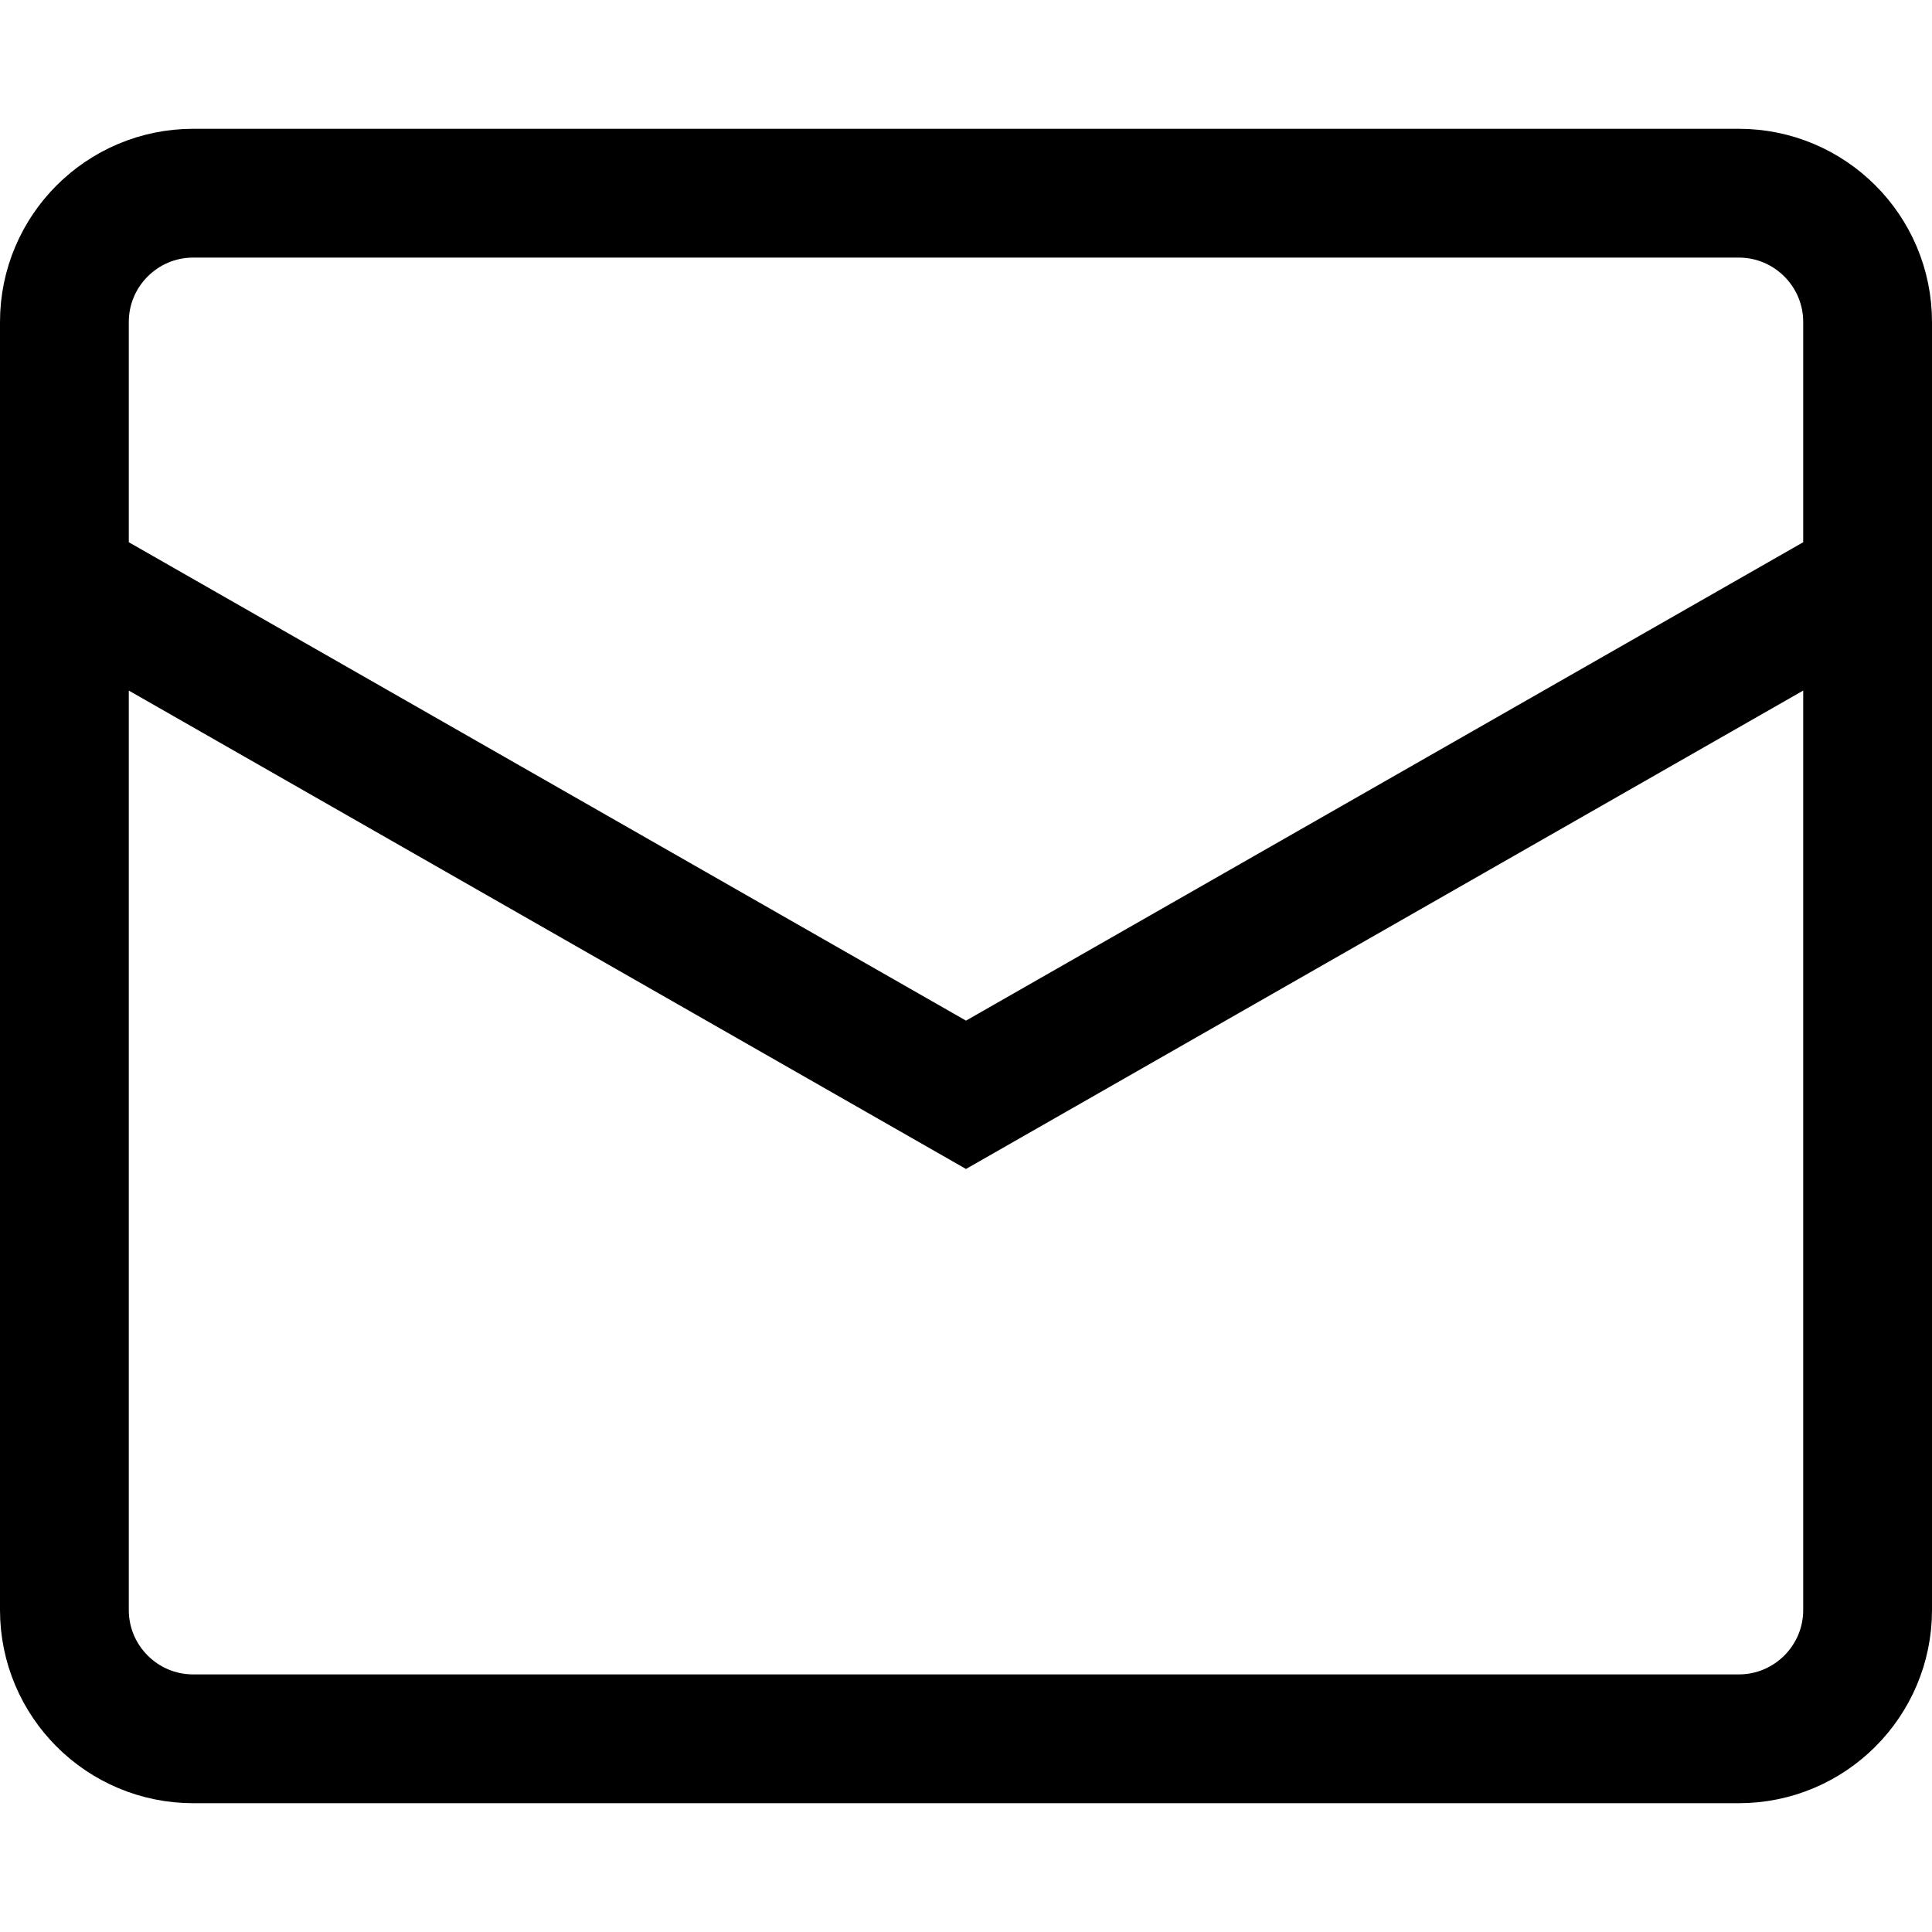
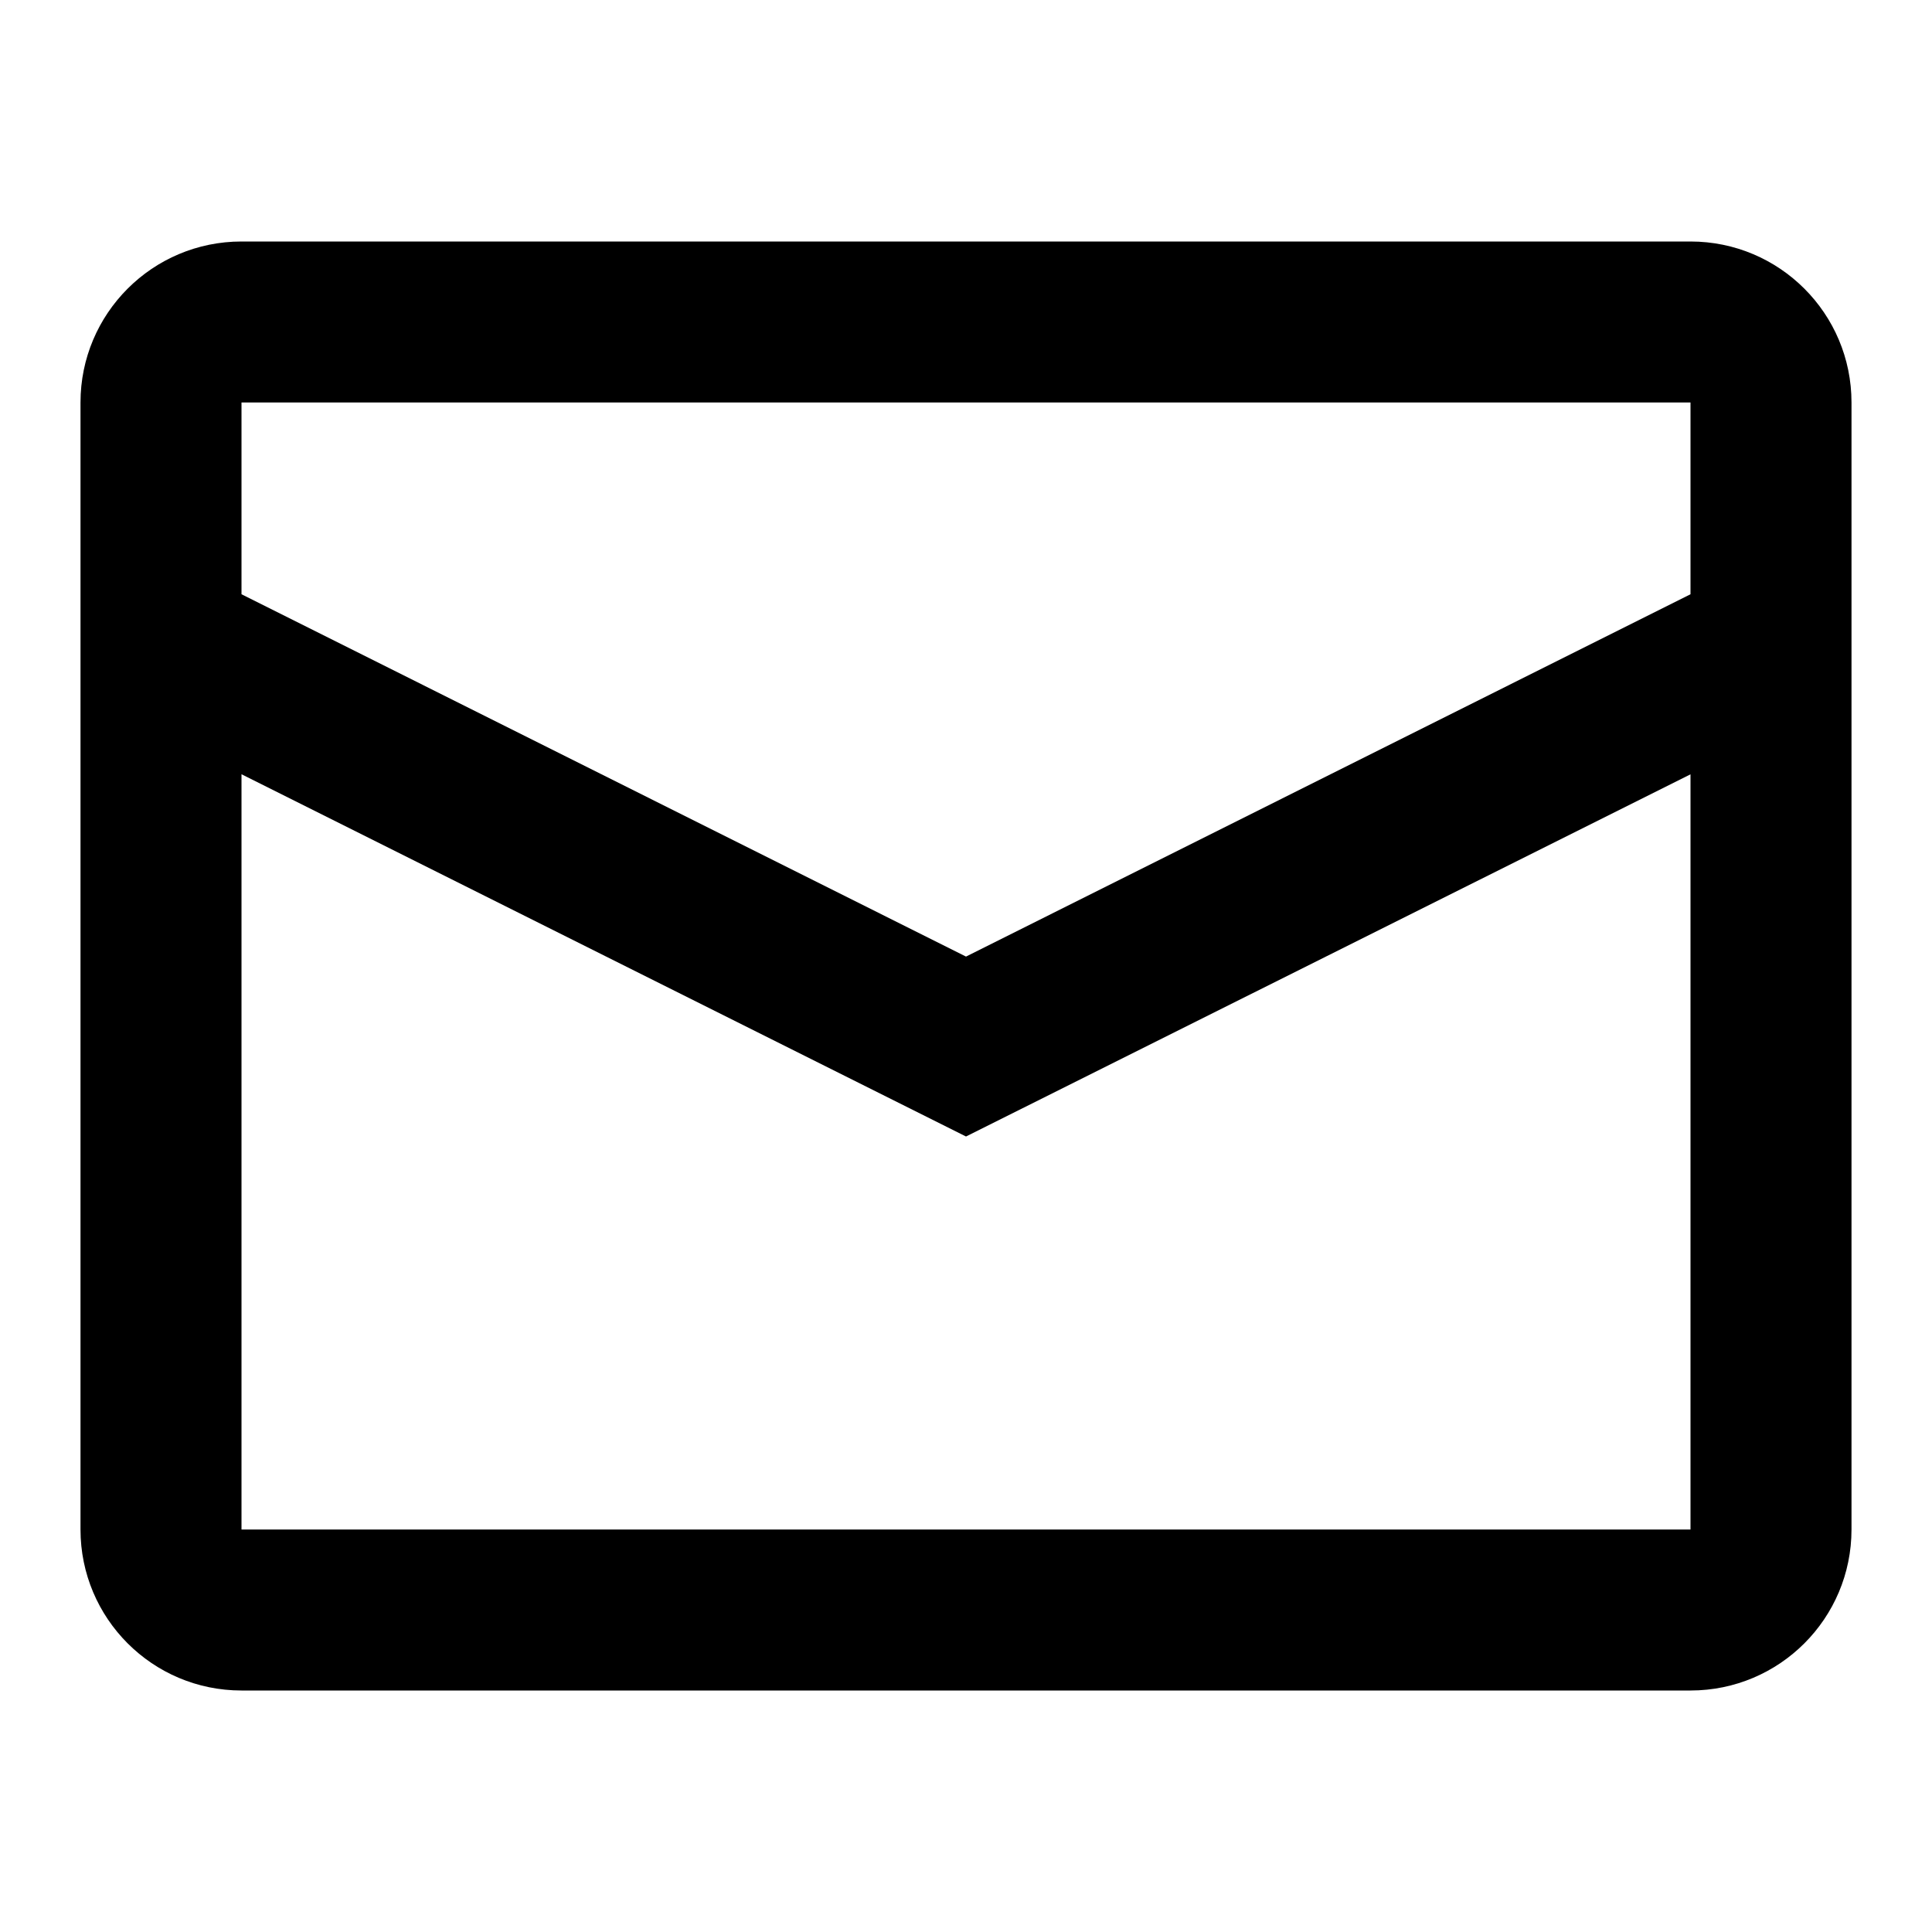
- <svg xmlns="http://www.w3.org/2000/svg" width="15" height="15" viewBox="0 0 15 15" fill="none">
-   <path d="M0.5 4.5L7.5 8.5L14.5 4.5M1.5 1.5H13.5C14.052 1.5 14.5 1.948 14.5 2.5V12.5C14.5 13.052 14.052 13.5 13.5 13.5H1.5C0.948 13.5 0.5 13.052 0.5 12.5V2.5C0.5 1.948 0.948 1.5 1.5 1.5Z" stroke="black" />
+ <svg xmlns="http://www.w3.org/2000/svg" width="24" height="24" viewBox="0 0 24 24" fill="none">
+   <path fill-rule="evenodd" clip-rule="evenodd" d="M3 3H21C22.105 3 23 3.895 23 5V19C23 20.105 22.105 21 21 21H3C1.895 21 1 20.105 1 19V5C1 3.895 1.895 3 3 3ZM3 9.618V19H21V9.619L12 14.118L3 9.618ZM3 7.382L12 11.883L21 7.382V5H3V7.382Z" fill="black" />
</svg>
